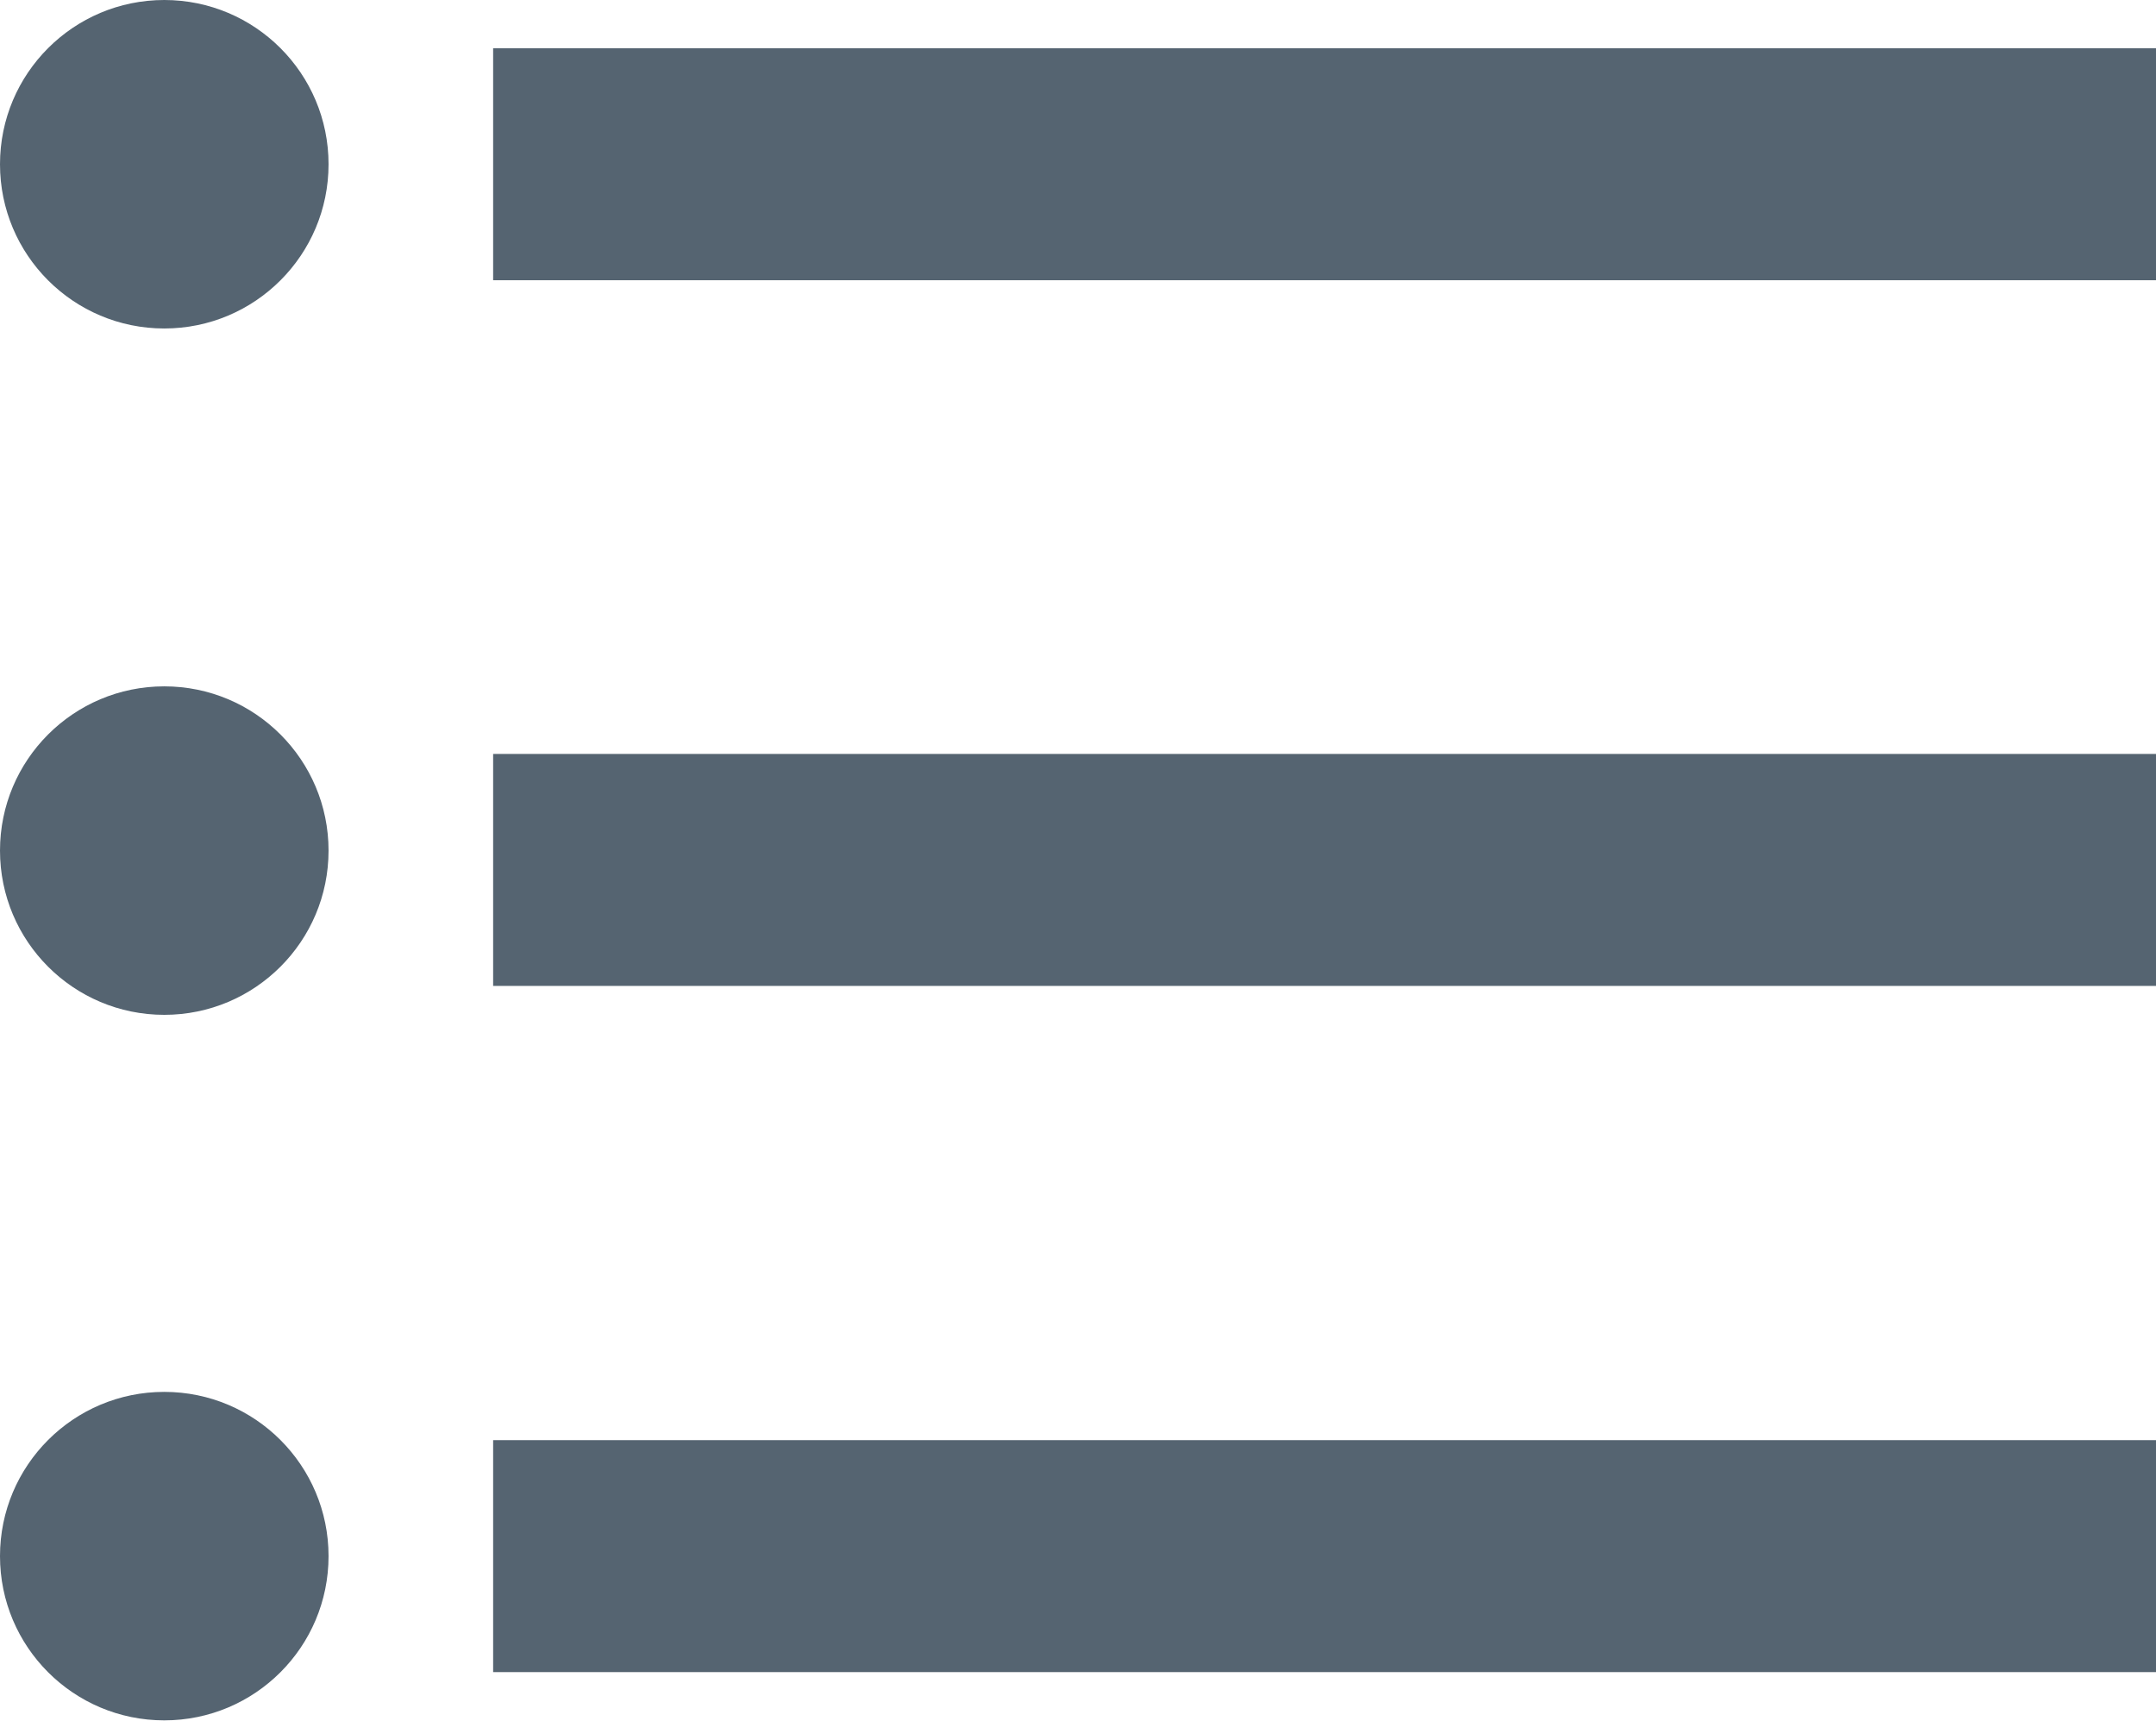
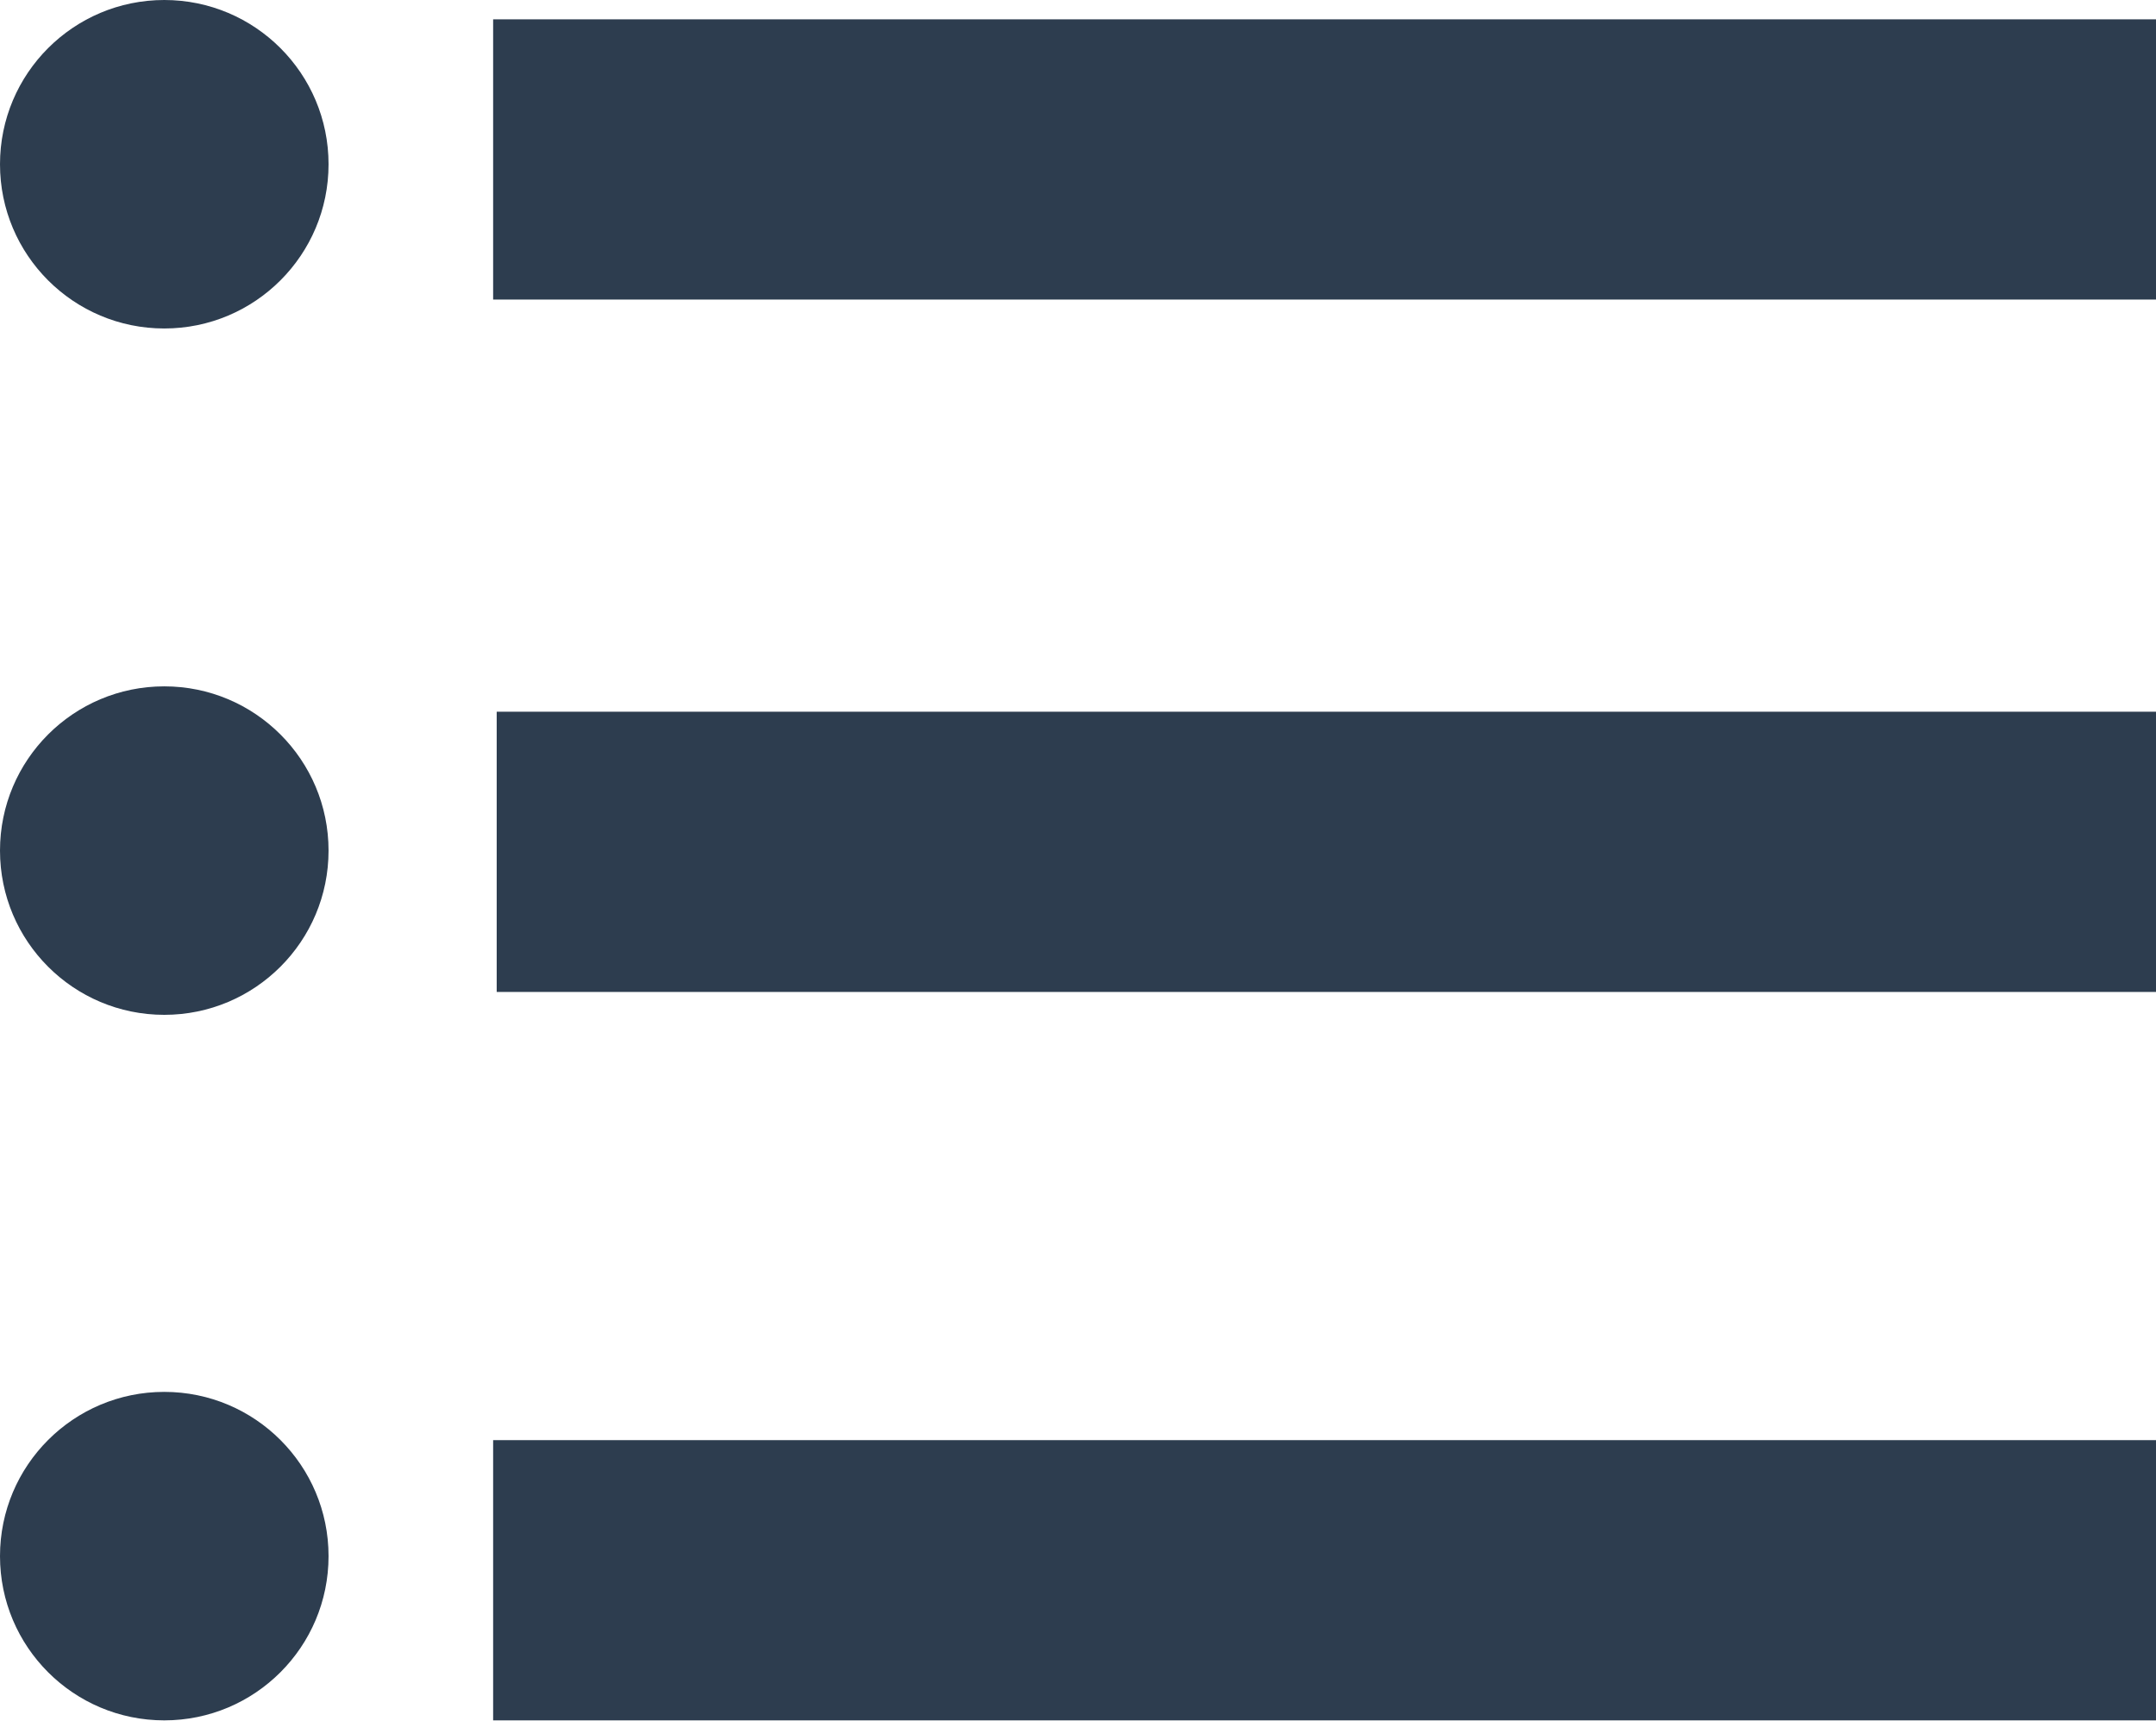
<svg xmlns="http://www.w3.org/2000/svg" version="1.1" id="Layer_1" x="0px" y="0px" width="13.938px" height="11.125px" viewBox="0 0 13.938 11.125" enable-background="new 0 0 13.938 11.125" xml:space="preserve">
-   <rect x="3.188" y="0.312" fill-rule="evenodd" clip-rule="evenodd" fill="#556471" width="10.75" height="1.5" />
-   <rect x="3.188" y="4.875" fill-rule="evenodd" clip-rule="evenodd" fill="#556471" width="10.75" height="1.5" />
-   <rect x="3.188" y="9.312" fill-rule="evenodd" clip-rule="evenodd" fill="#556471" width="10.75" height="1.5" />
-   <circle fill-rule="evenodd" clip-rule="evenodd" fill="#556471" cx="1.062" cy="1.062" r="1.062" />
-   <circle fill-rule="evenodd" clip-rule="evenodd" fill="#556471" cx="1.062" cy="5.5" r="1.062" />
-   <circle fill-rule="evenodd" clip-rule="evenodd" fill="#556471" cx="1.062" cy="10.062" r="1.062" />
+   <rect x="3.188" y="0.125" fill="#2D3D4F" width="10.75" height="1.812" />
+   <rect x="3.211" y="4.602" fill="#2D3D4F" width="10.75" height="1.812" />
+   <rect x="3.188" y="9.312" fill="#2D3D4F" width="10.75" height="1.812" />
+   <circle fill="#2D3D4F" cx="1.062" cy="1.062" r="1.062" />
+   <circle fill="#2D3D4F" cx="1.062" cy="5.5" r="1.062" />
+   <circle fill="#2D3D4F" cx="1.062" cy="10.062" r="1.062" />
</svg>
